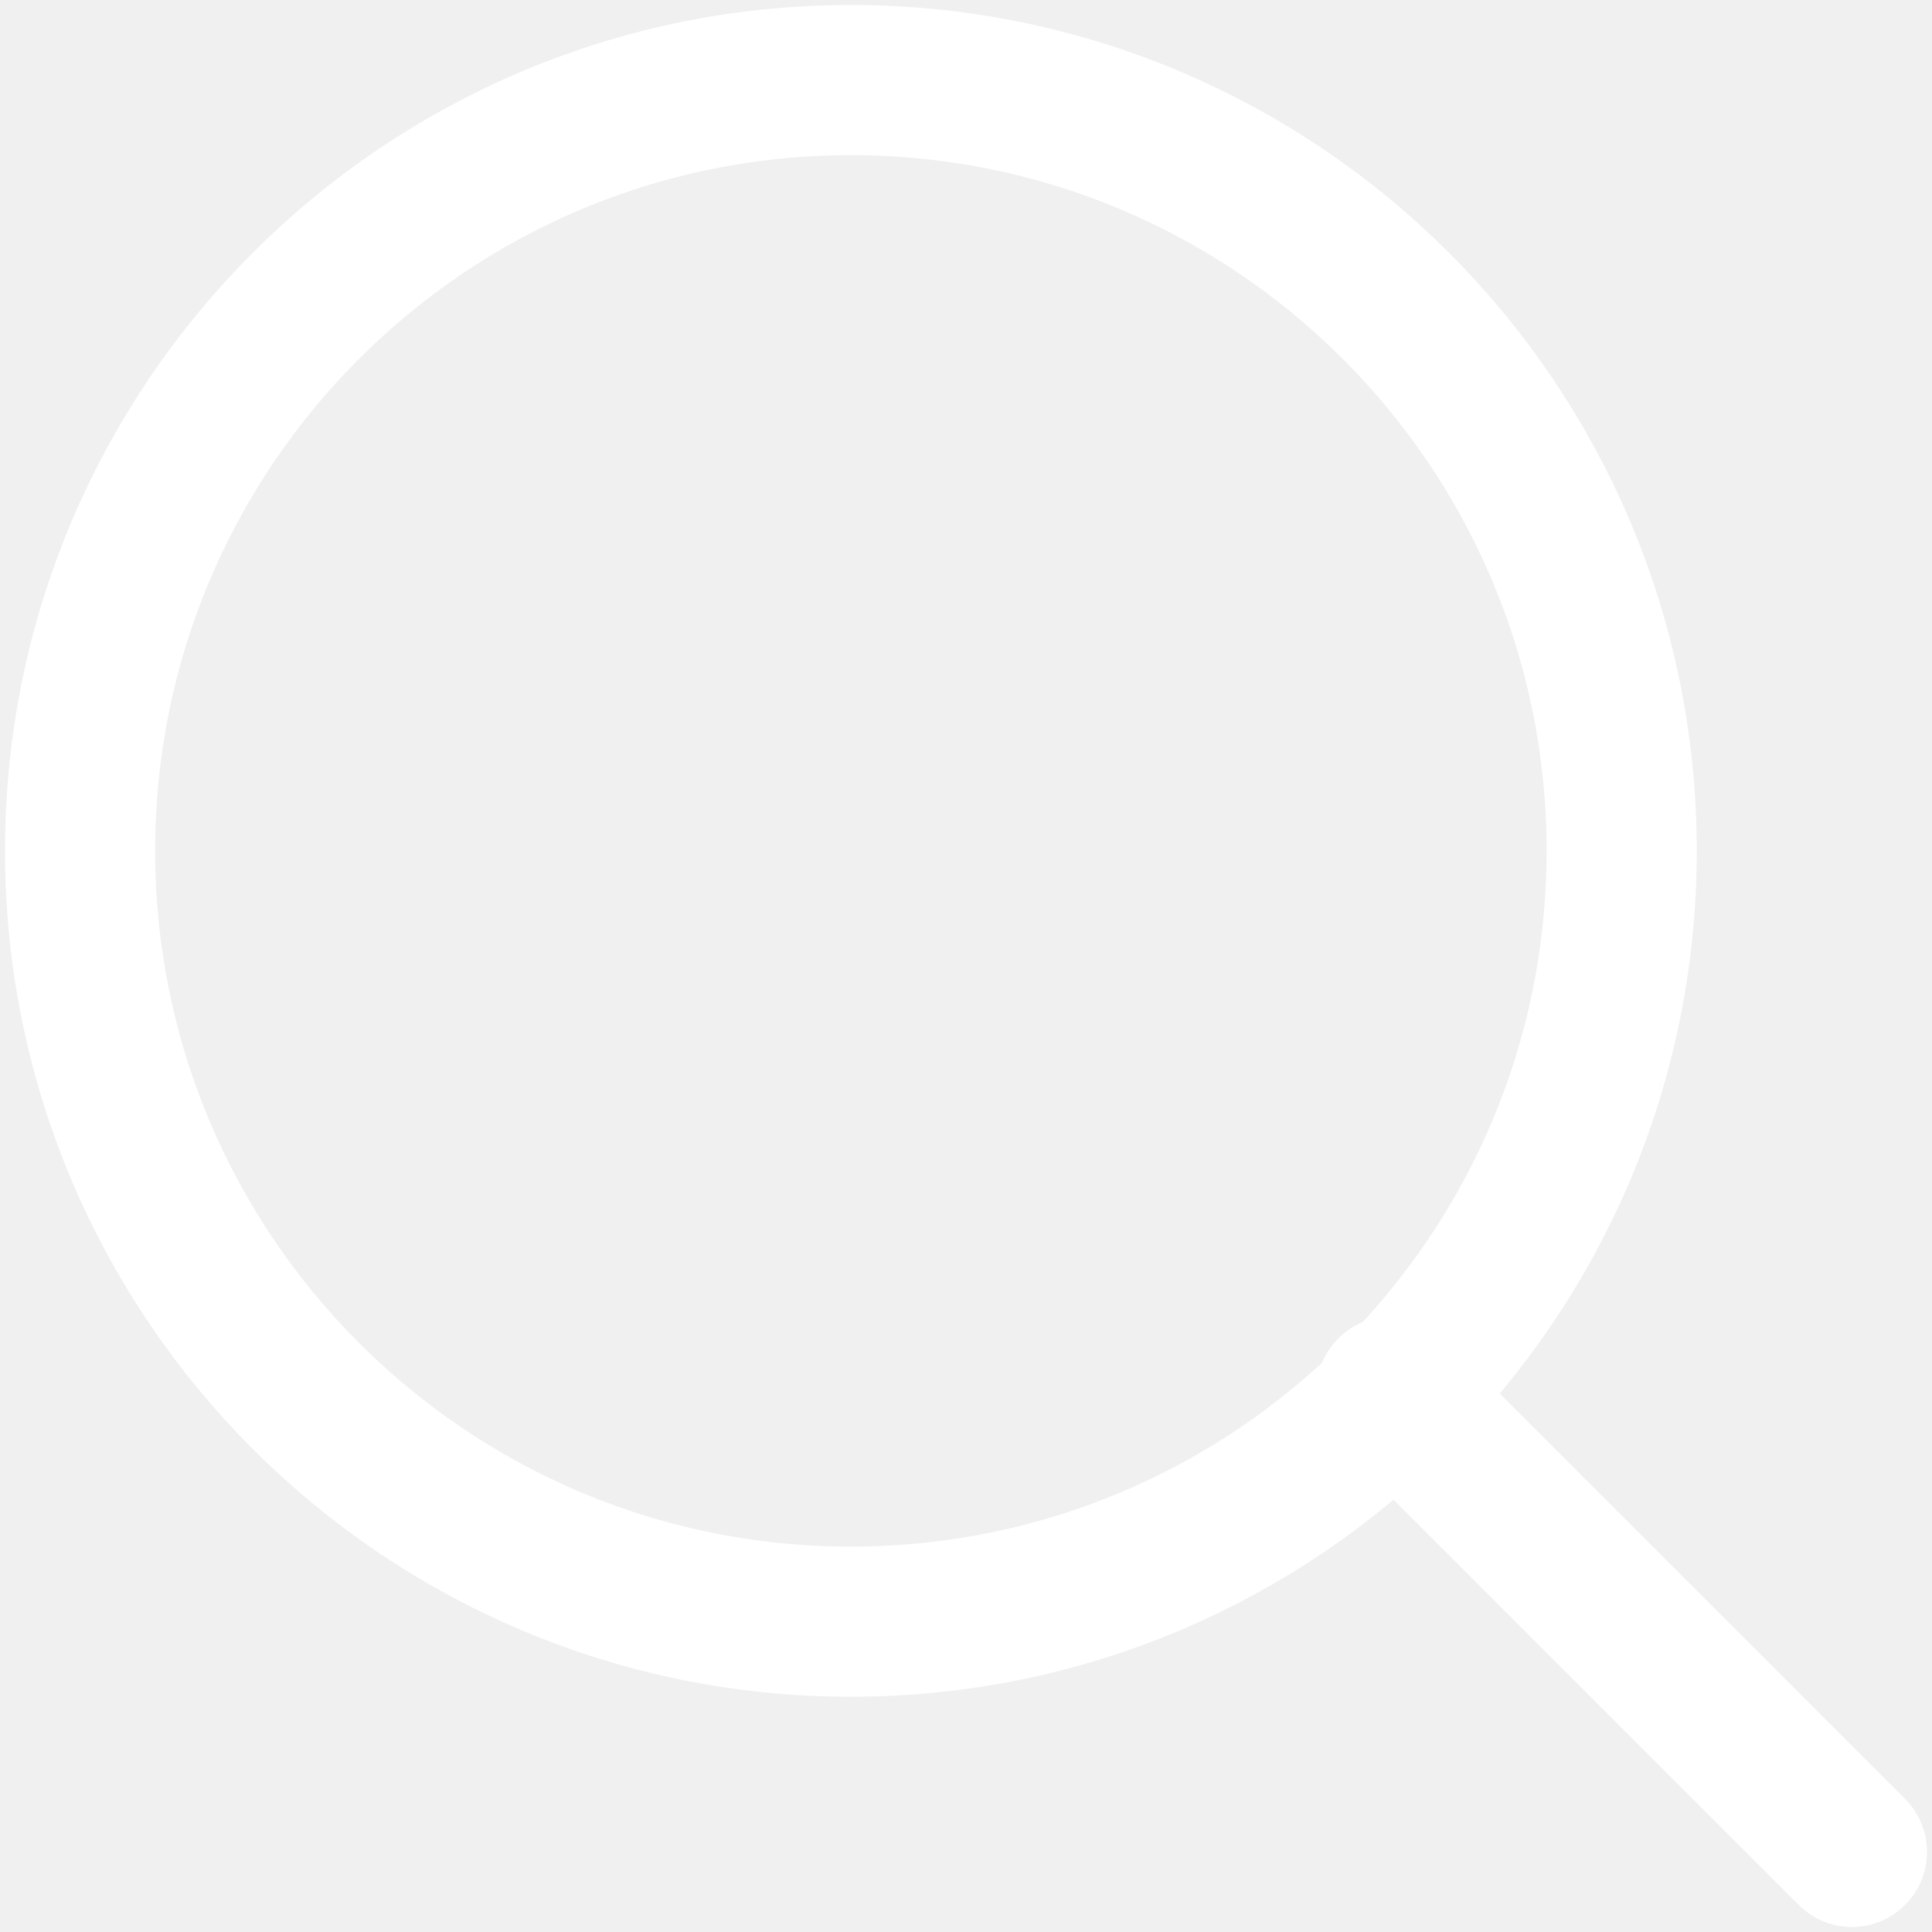
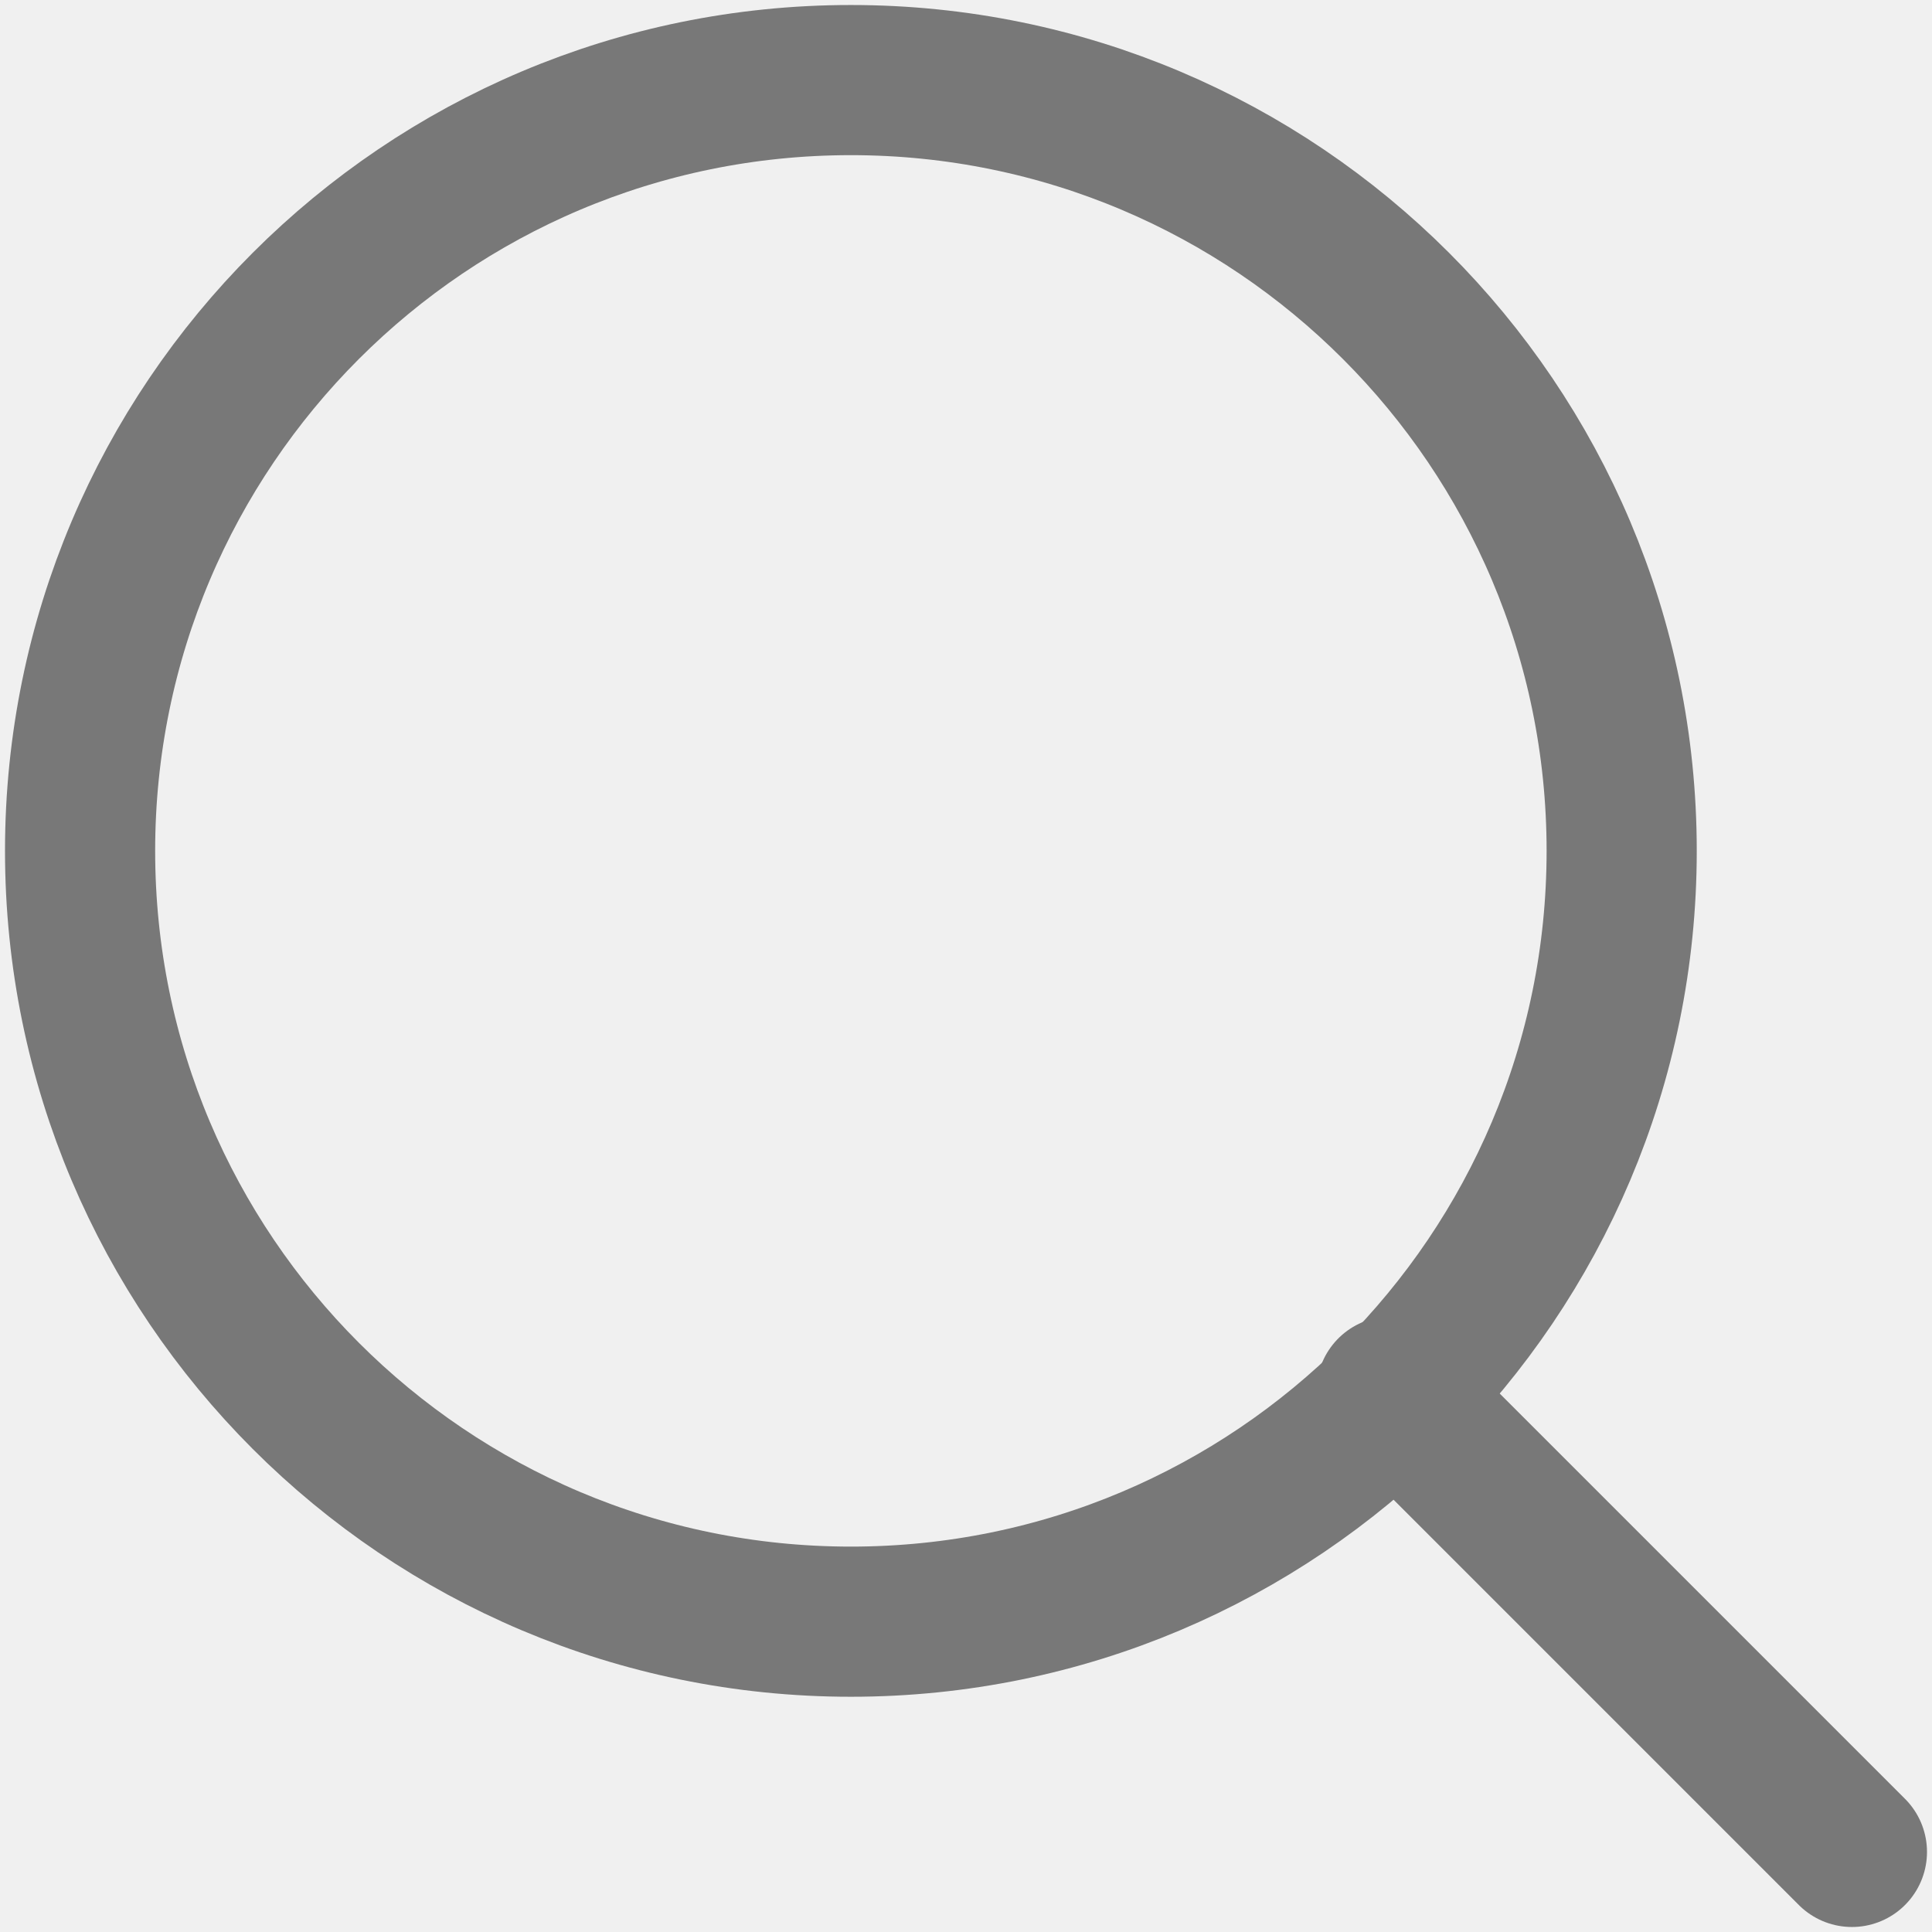
<svg xmlns="http://www.w3.org/2000/svg" version="1.1" id="图层_1" x="0px" y="0px" viewBox="0 0 19.3 19.3" style="enable-background:new 0 0 19.3 19.3;" xml:space="preserve">
  <style type="text/css">
- 	.st0{fill:none;stroke:#ffffff;stroke-width:1.5;stroke-linecap:round;stroke-linejoin:round;stroke-miterlimit:10;}
+ 	.st0{fill:none;stroke:#787878;stroke-width:1.5;stroke-linecap:round;stroke-linejoin:round;stroke-miterlimit:10;}
</style>
  <g id="XMLID_3099_">
    <ellipse id="XMLID_3105_" class="st0" cx="8.5" cy="8.5" rx="7.7" ry="7.7" />
    <line id="XMLID_3100_" class="st0" x1="13.9" y1="13.9" x2="18.5" y2="18.5" />
  </g>
</svg>
